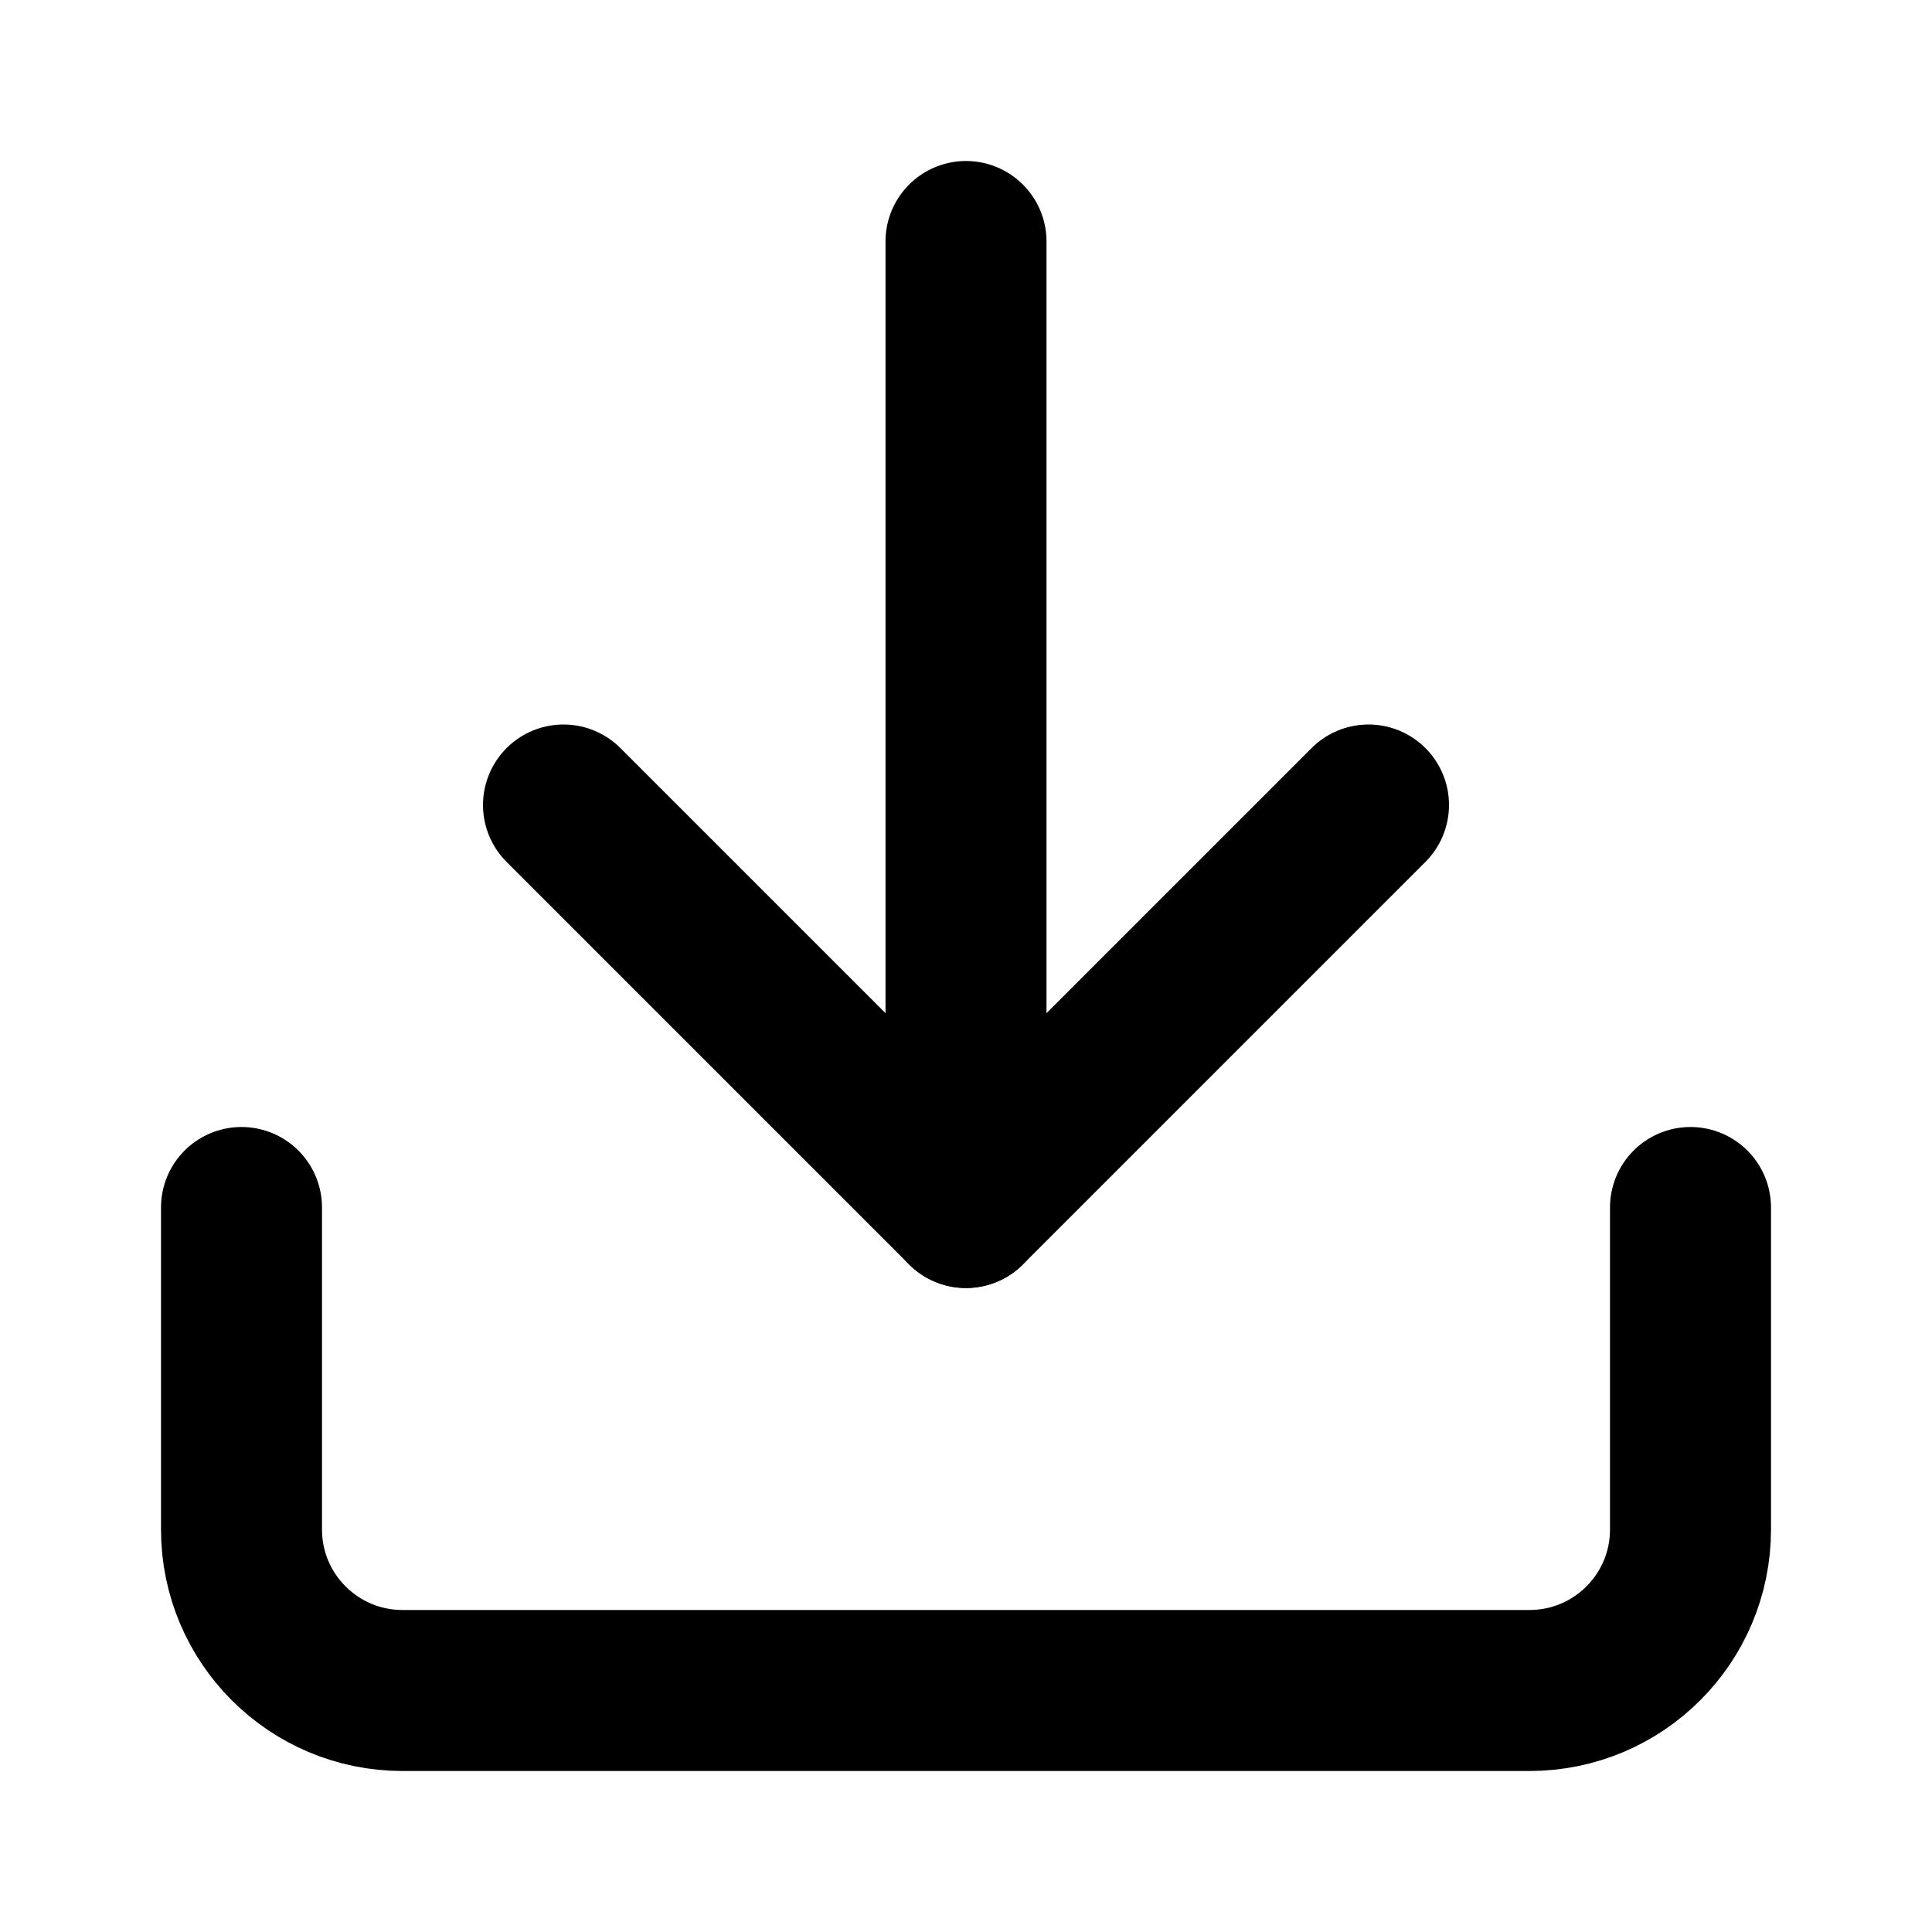
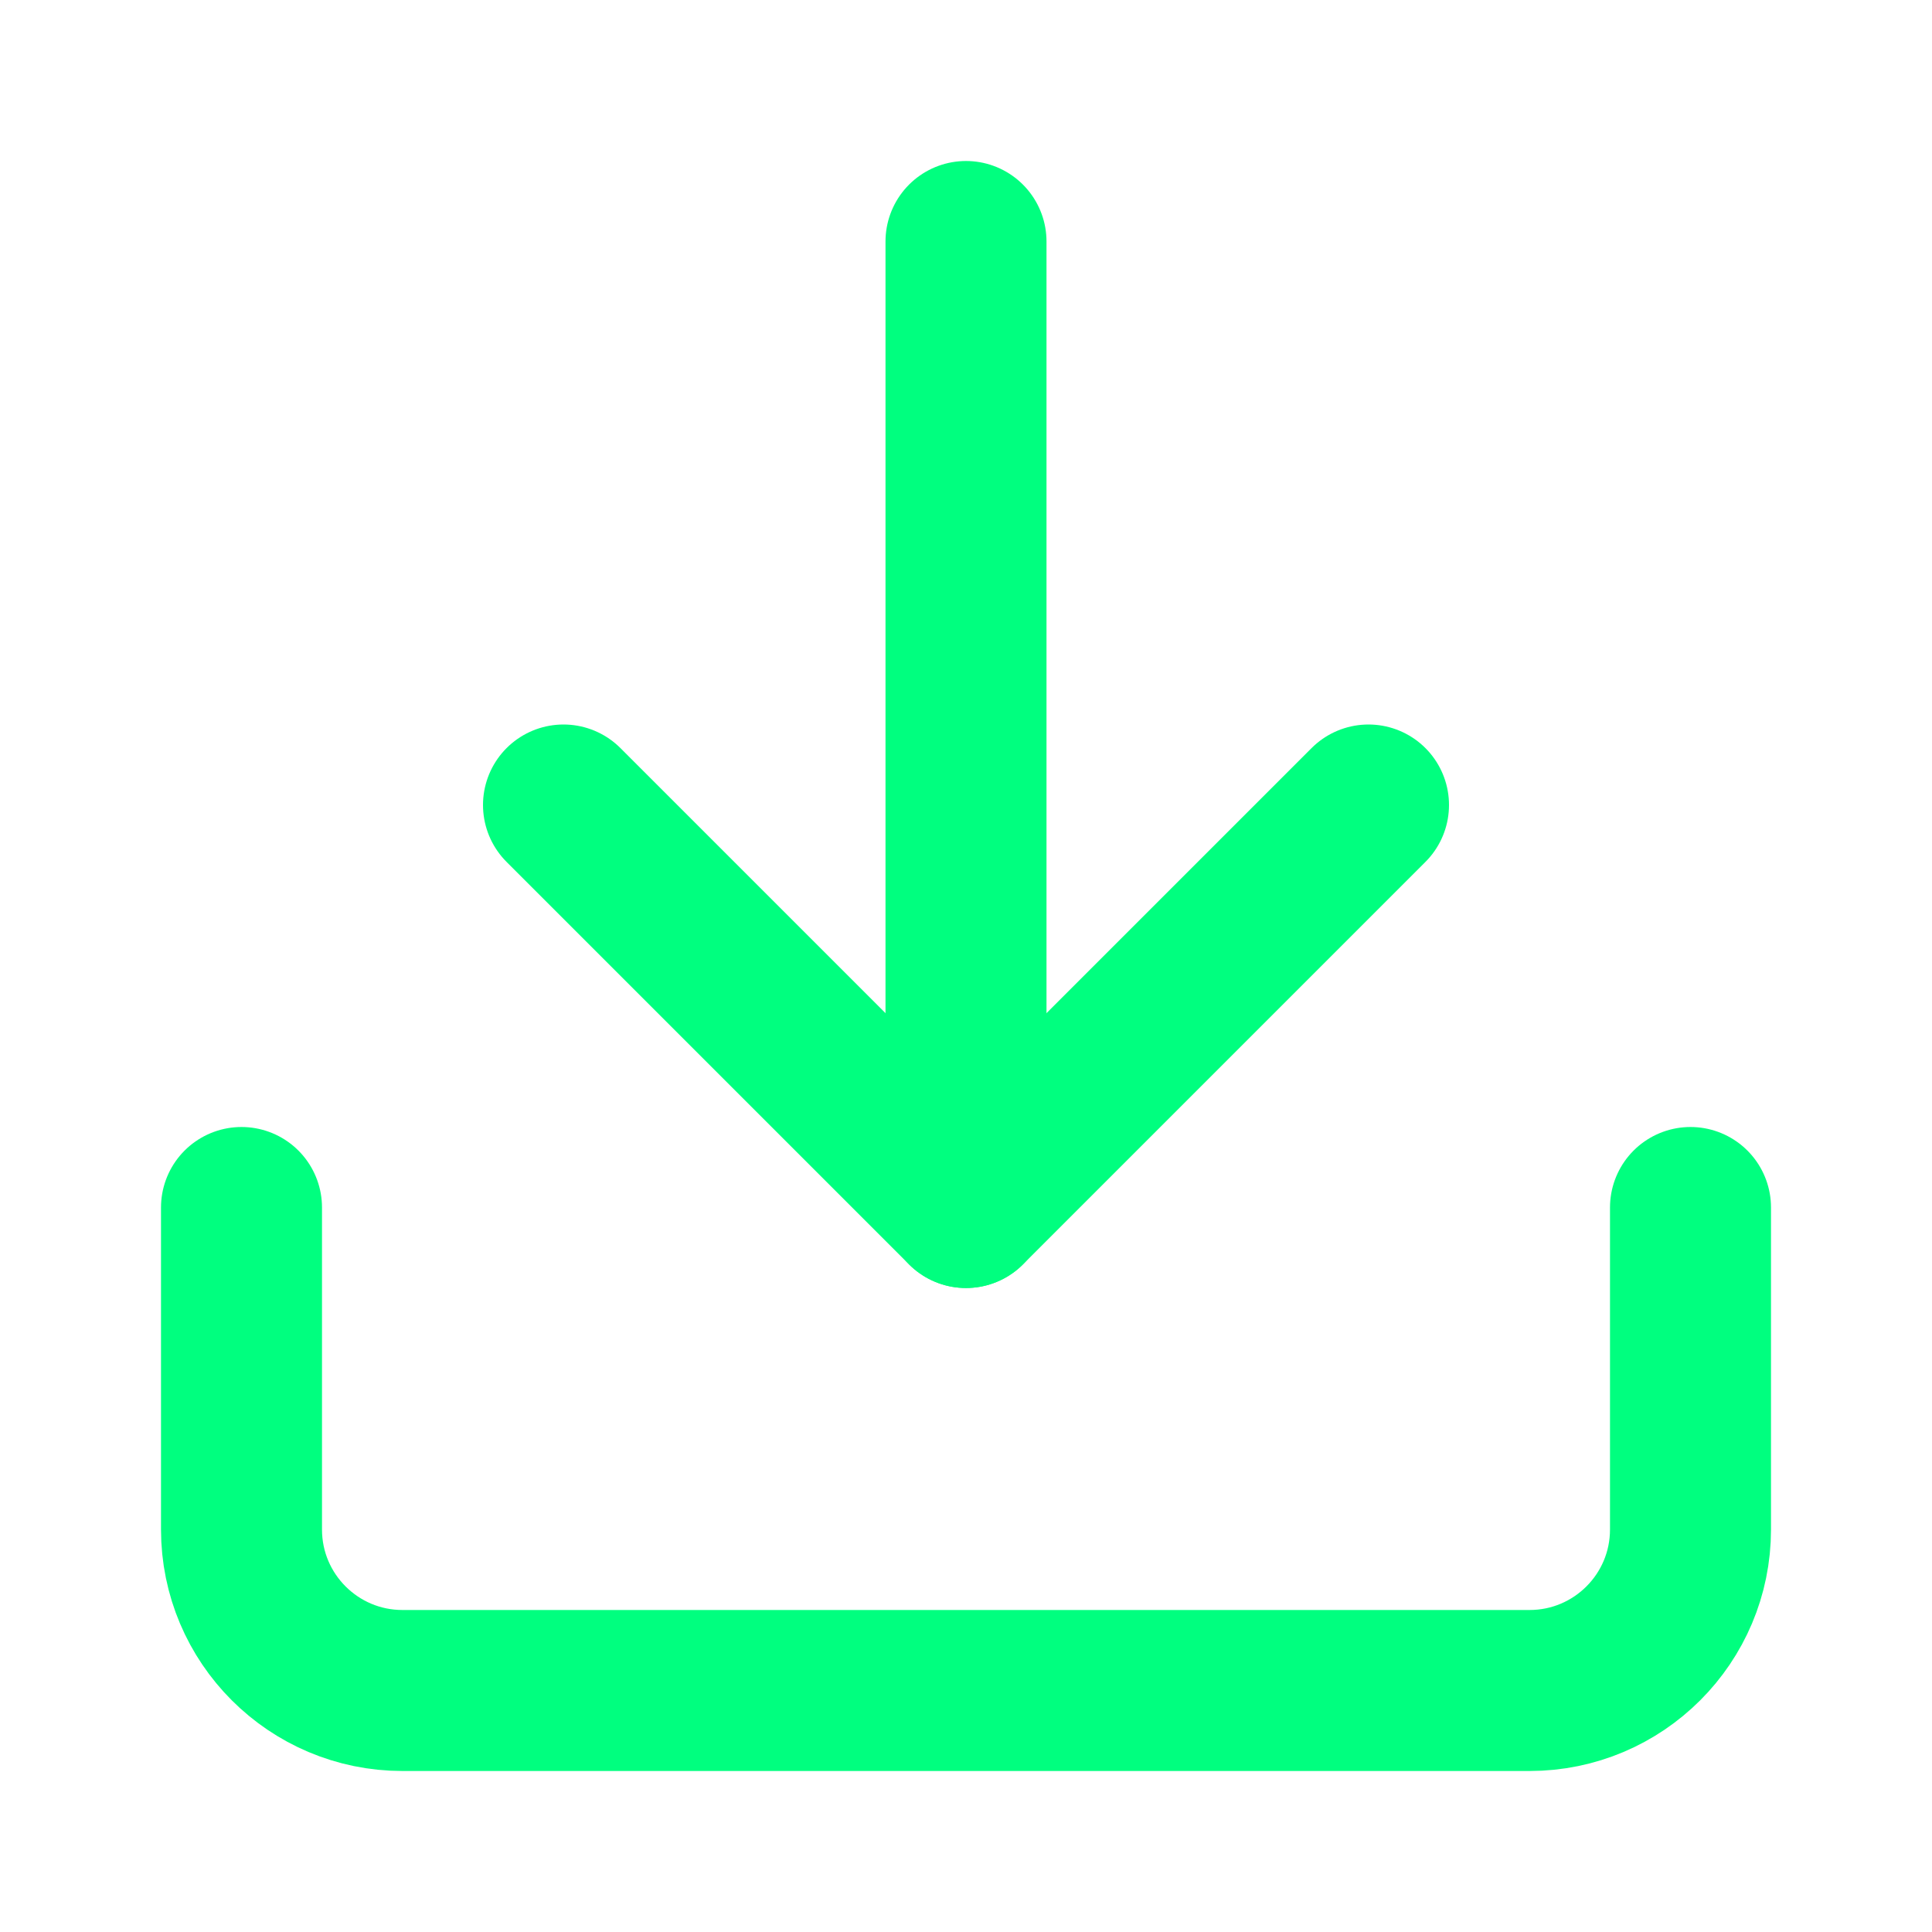
- <svg xmlns="http://www.w3.org/2000/svg" width="24" height="24" viewBox="0 0 24 24" fill="none" stroke="currentColor" stroke-width="2" stroke-linecap="round" stroke-linejoin="round" class="feather feather-download">
+ <svg xmlns="http://www.w3.org/2000/svg" width="24" height="24" viewBox="0 0 24 24" fill="none" stroke="springgreen" stroke-width="2" stroke-linecap="round" stroke-linejoin="round" class="feather feather-download">
  <path d="M21 15v4a2 2 0 0 1-2 2H5a2 2 0 0 1-2-2v-4" />
  <polyline points="7 10 12 15 17 10" />
  <line x1="12" y1="15" x2="12" y2="3" />
</svg>
